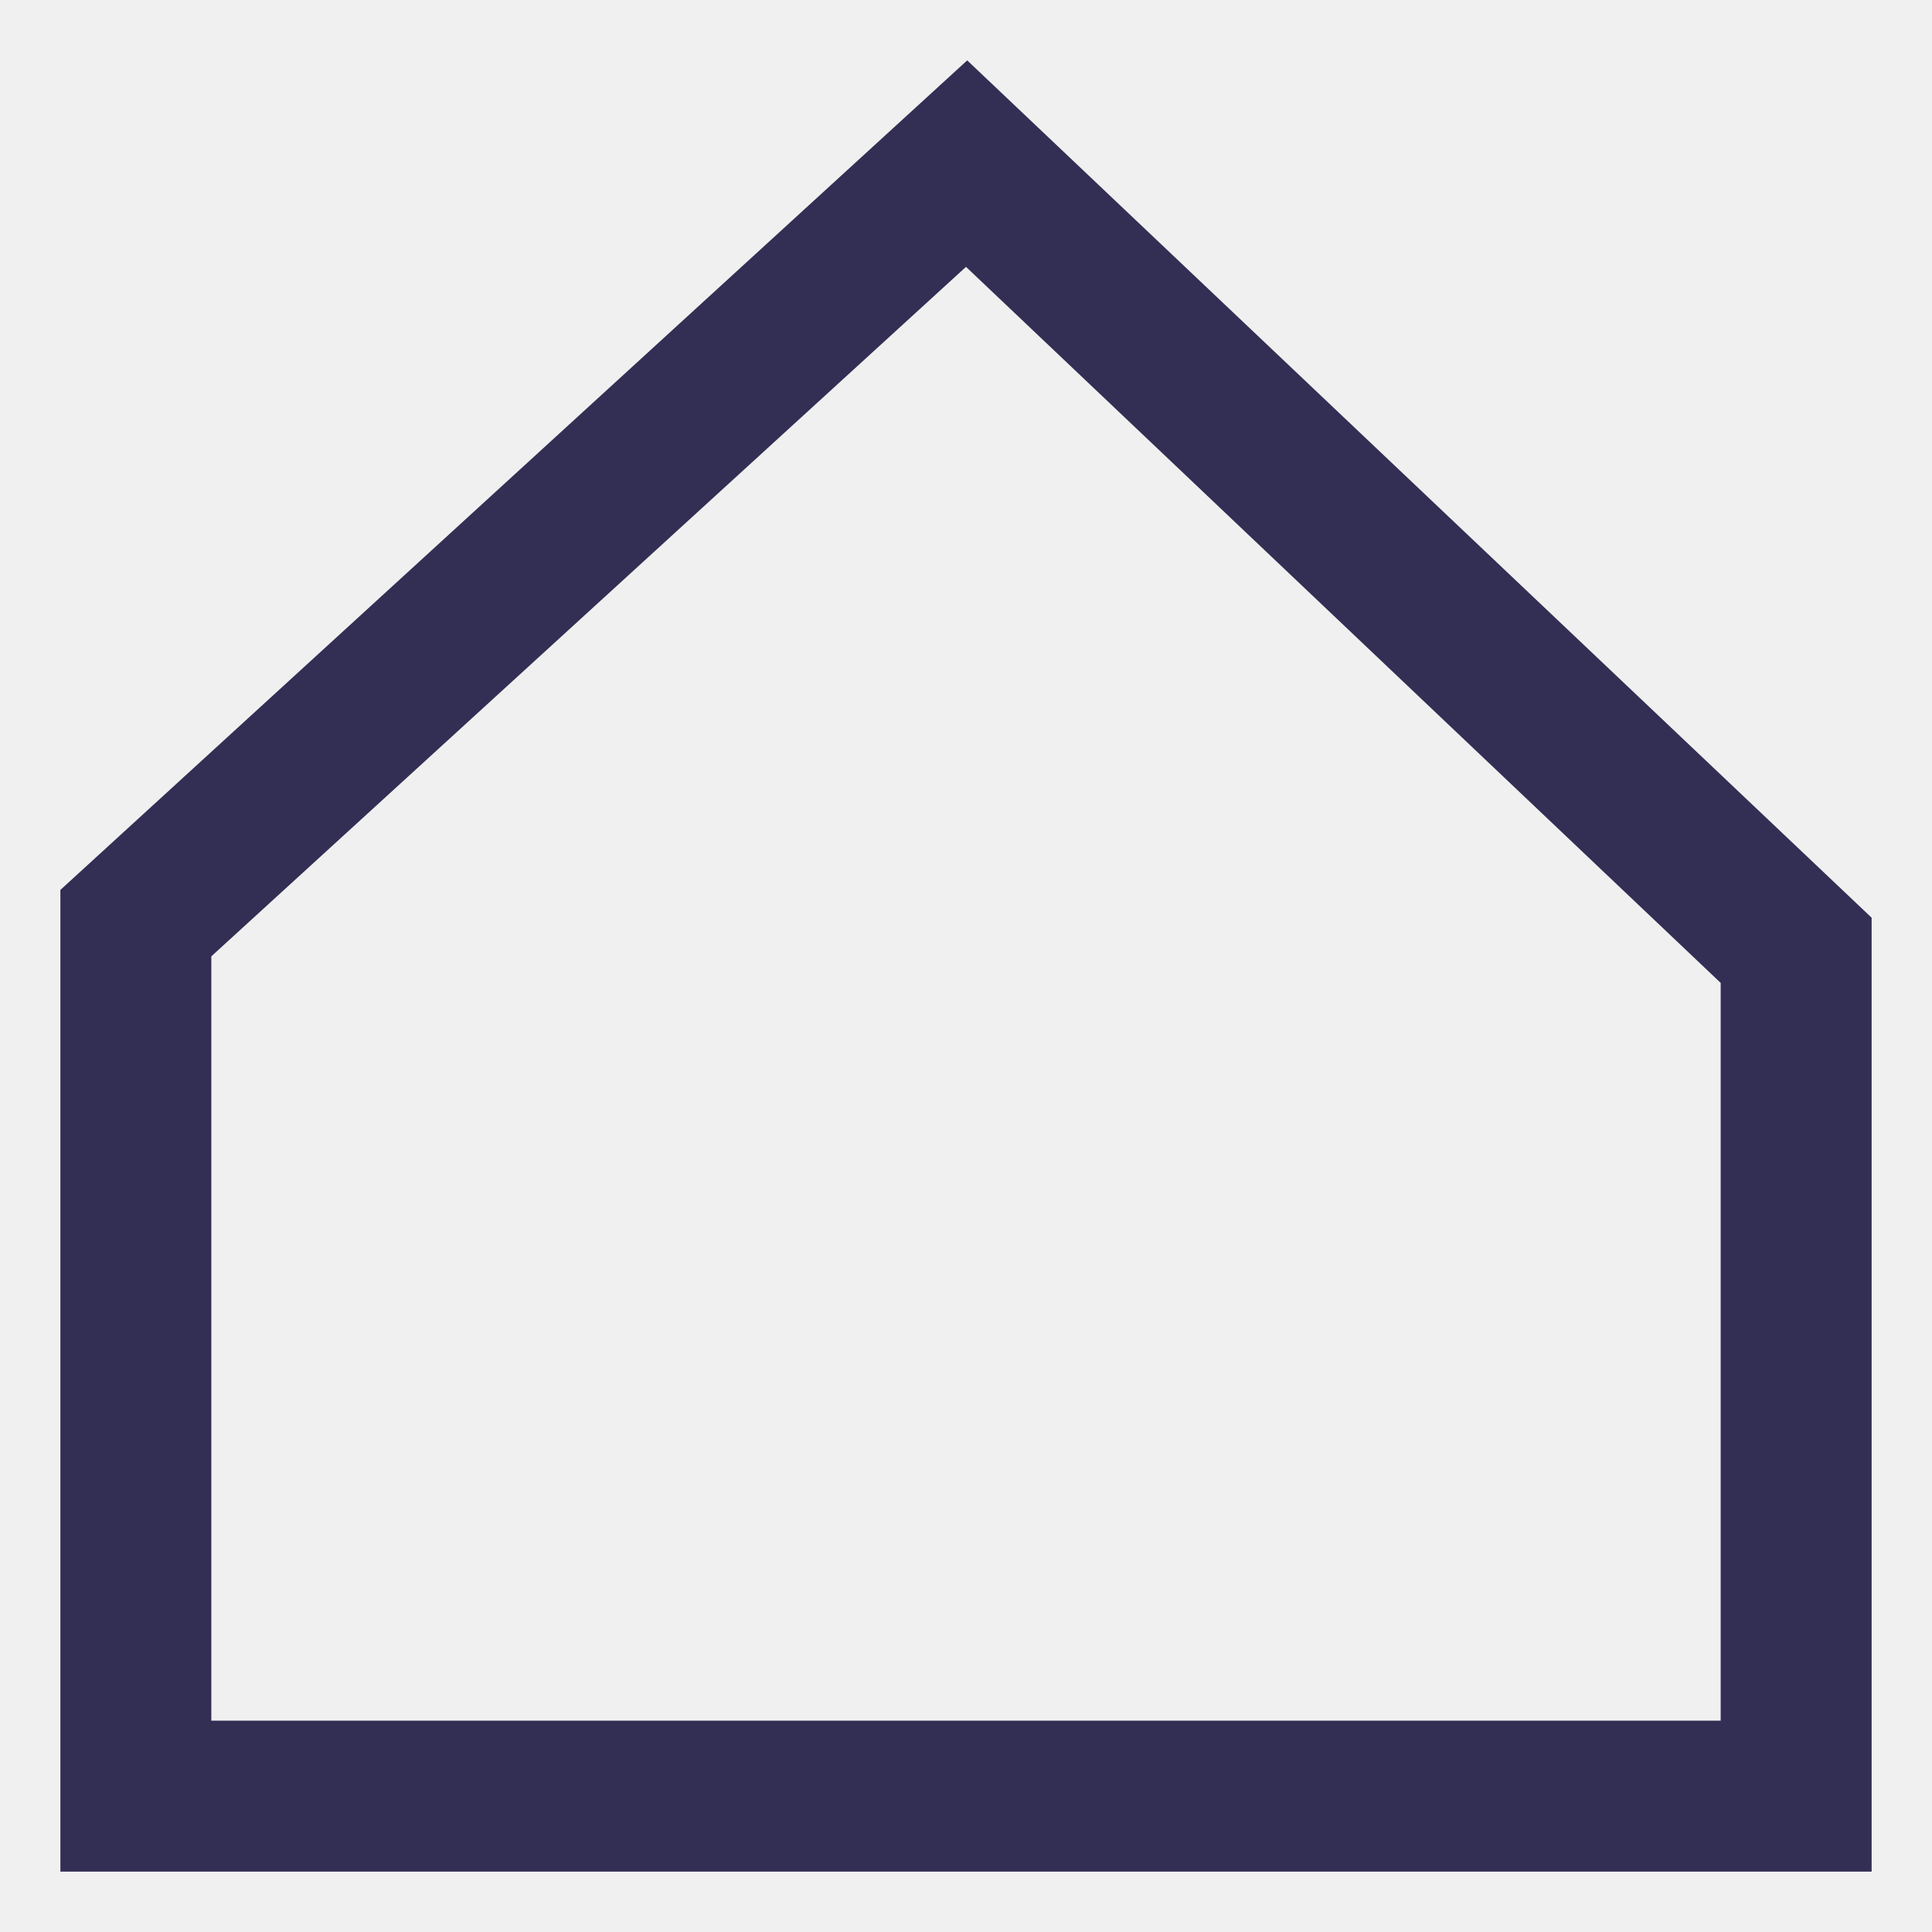
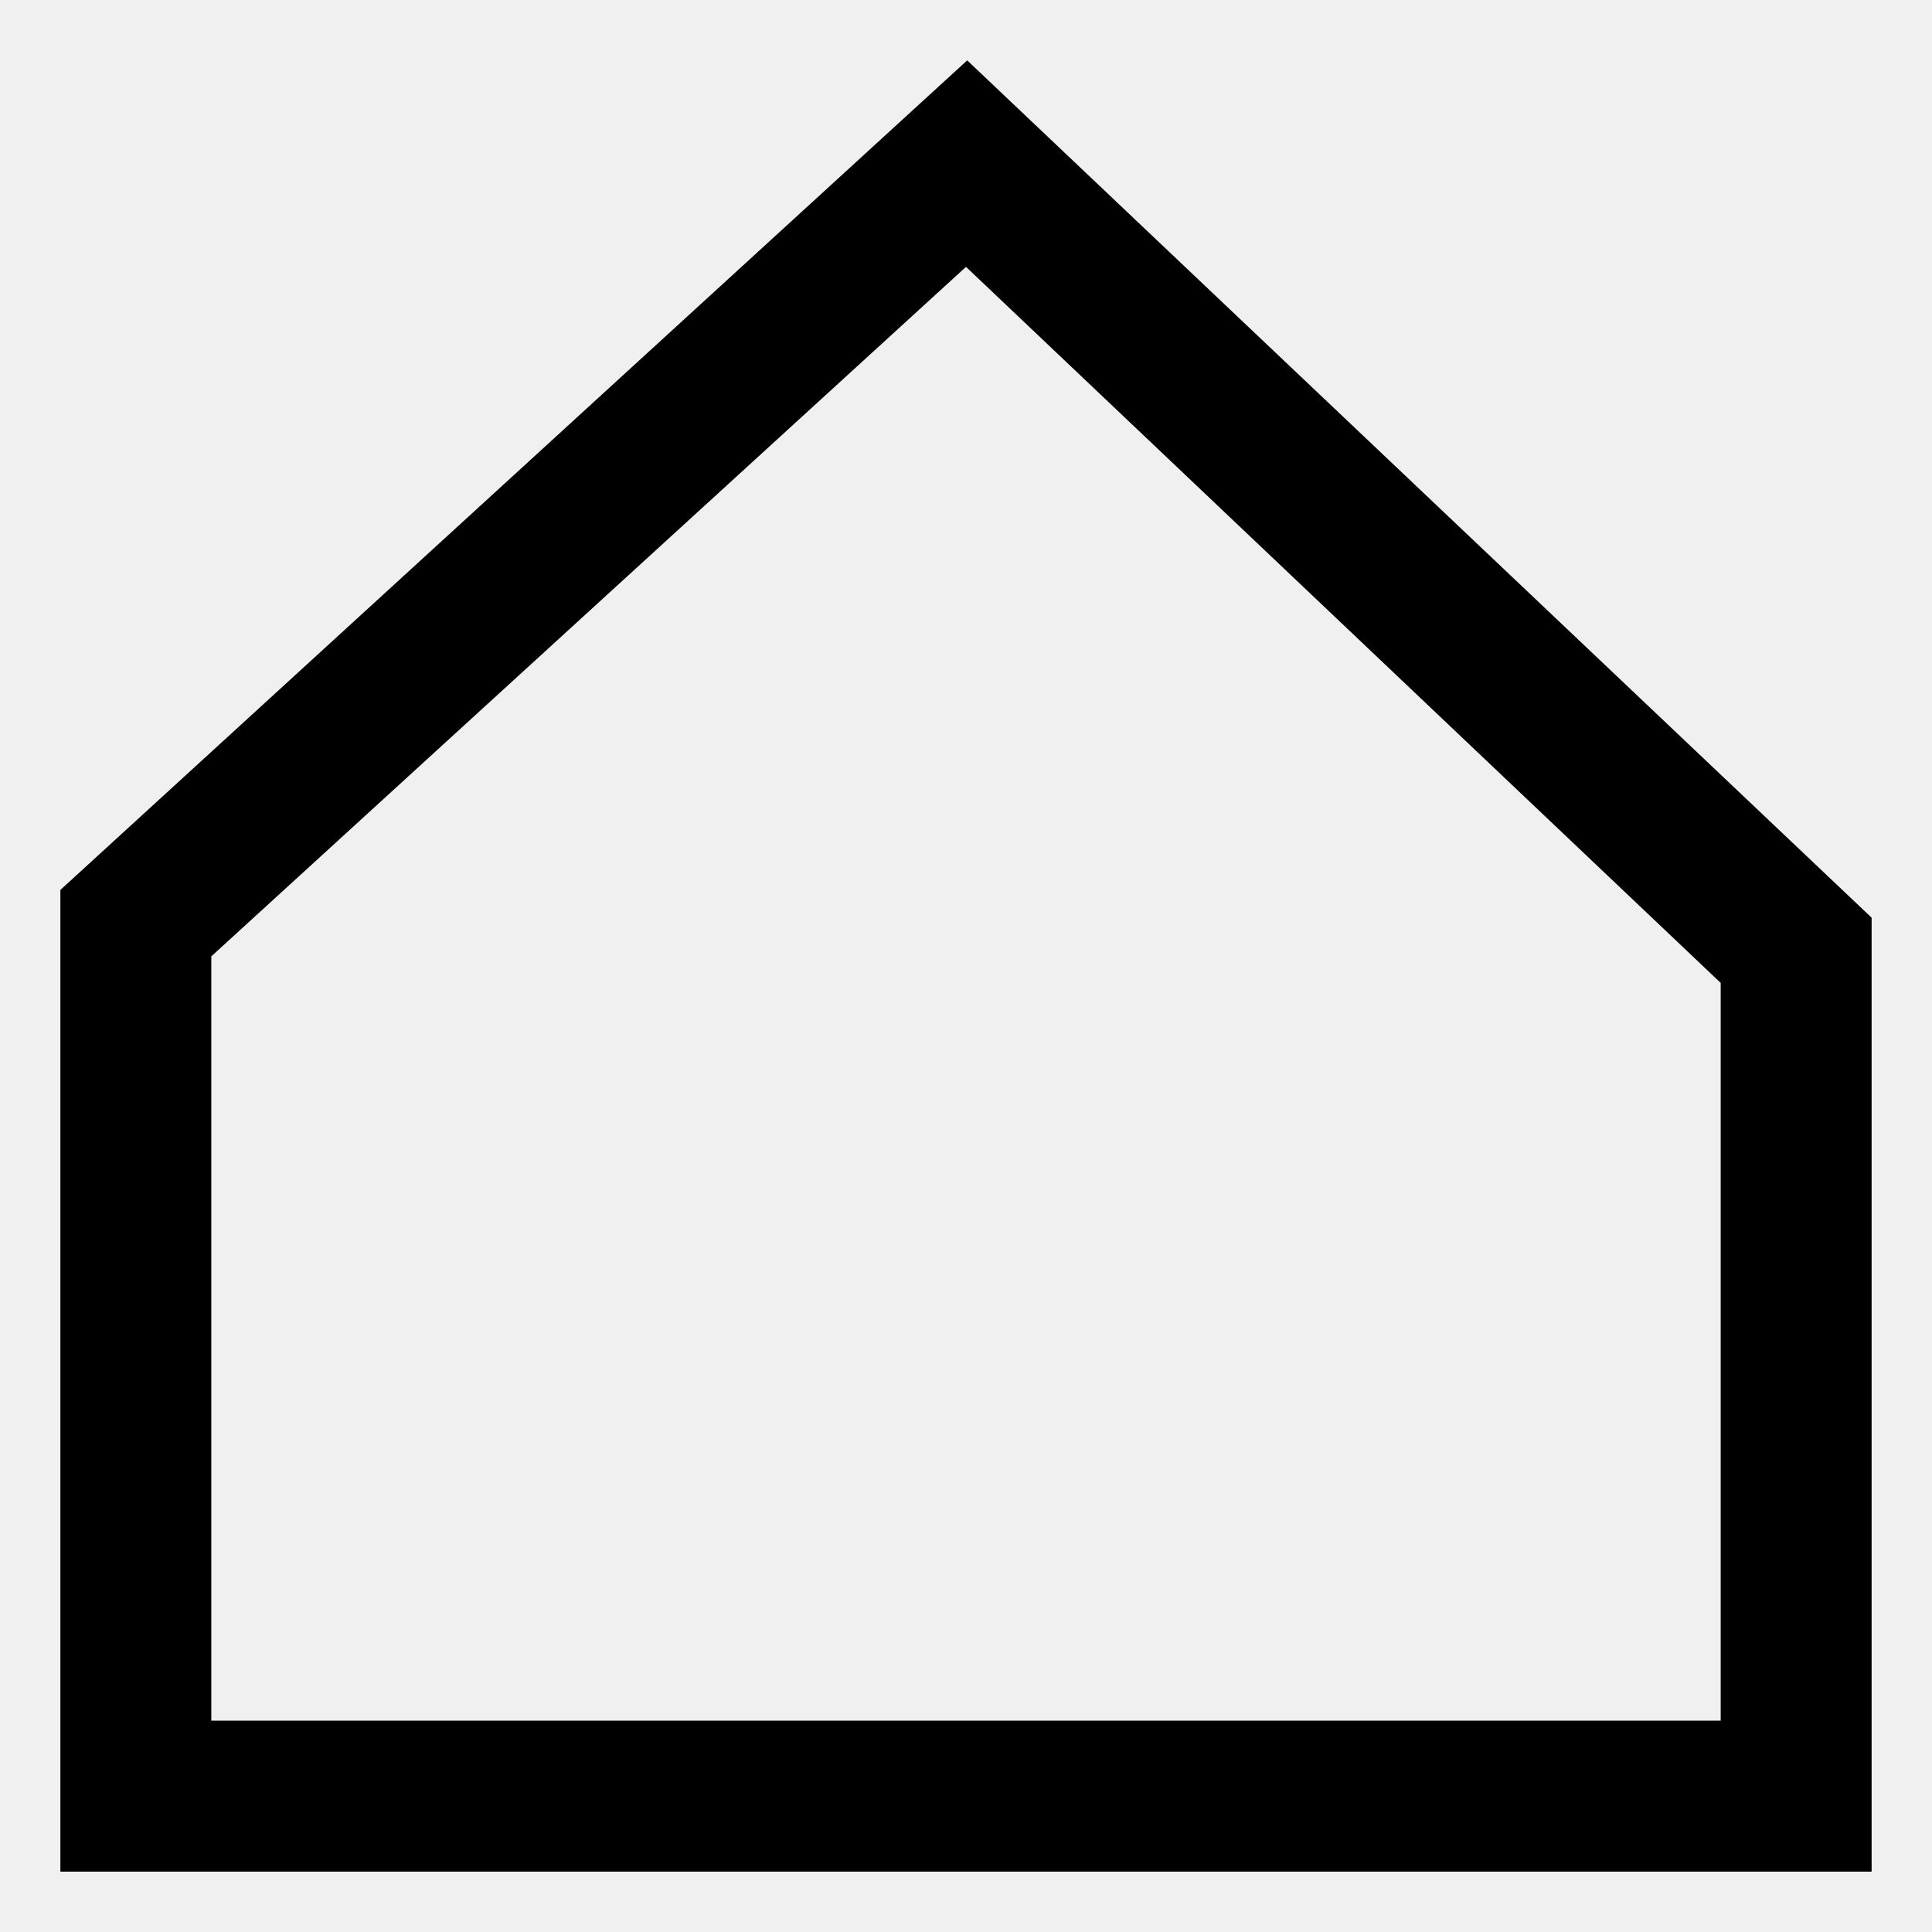
<svg xmlns="http://www.w3.org/2000/svg" viewBox="0 0 16 16" fill="none">
  <mask id="mask0" mask-type="alpha" maskUnits="userSpaceOnUse" x="0" y="0" width="16" height="16">
    <path d="M8 2.21L14.25 8.14V14.25H10.79H5.21H1.75V7.92L8 2.21ZM8.01 0.5L0.5 7.37V15.5H5.21H10.8H15.5V7.6L8.01 0.5Z" fill="white" />
  </mask>
  <g mask="url(#mask0)">
-     <rect width="16" height="16" fill="#332E54" />
+     <rect width="16" height="16" fill="currentColor" />
  </g>
</svg>
